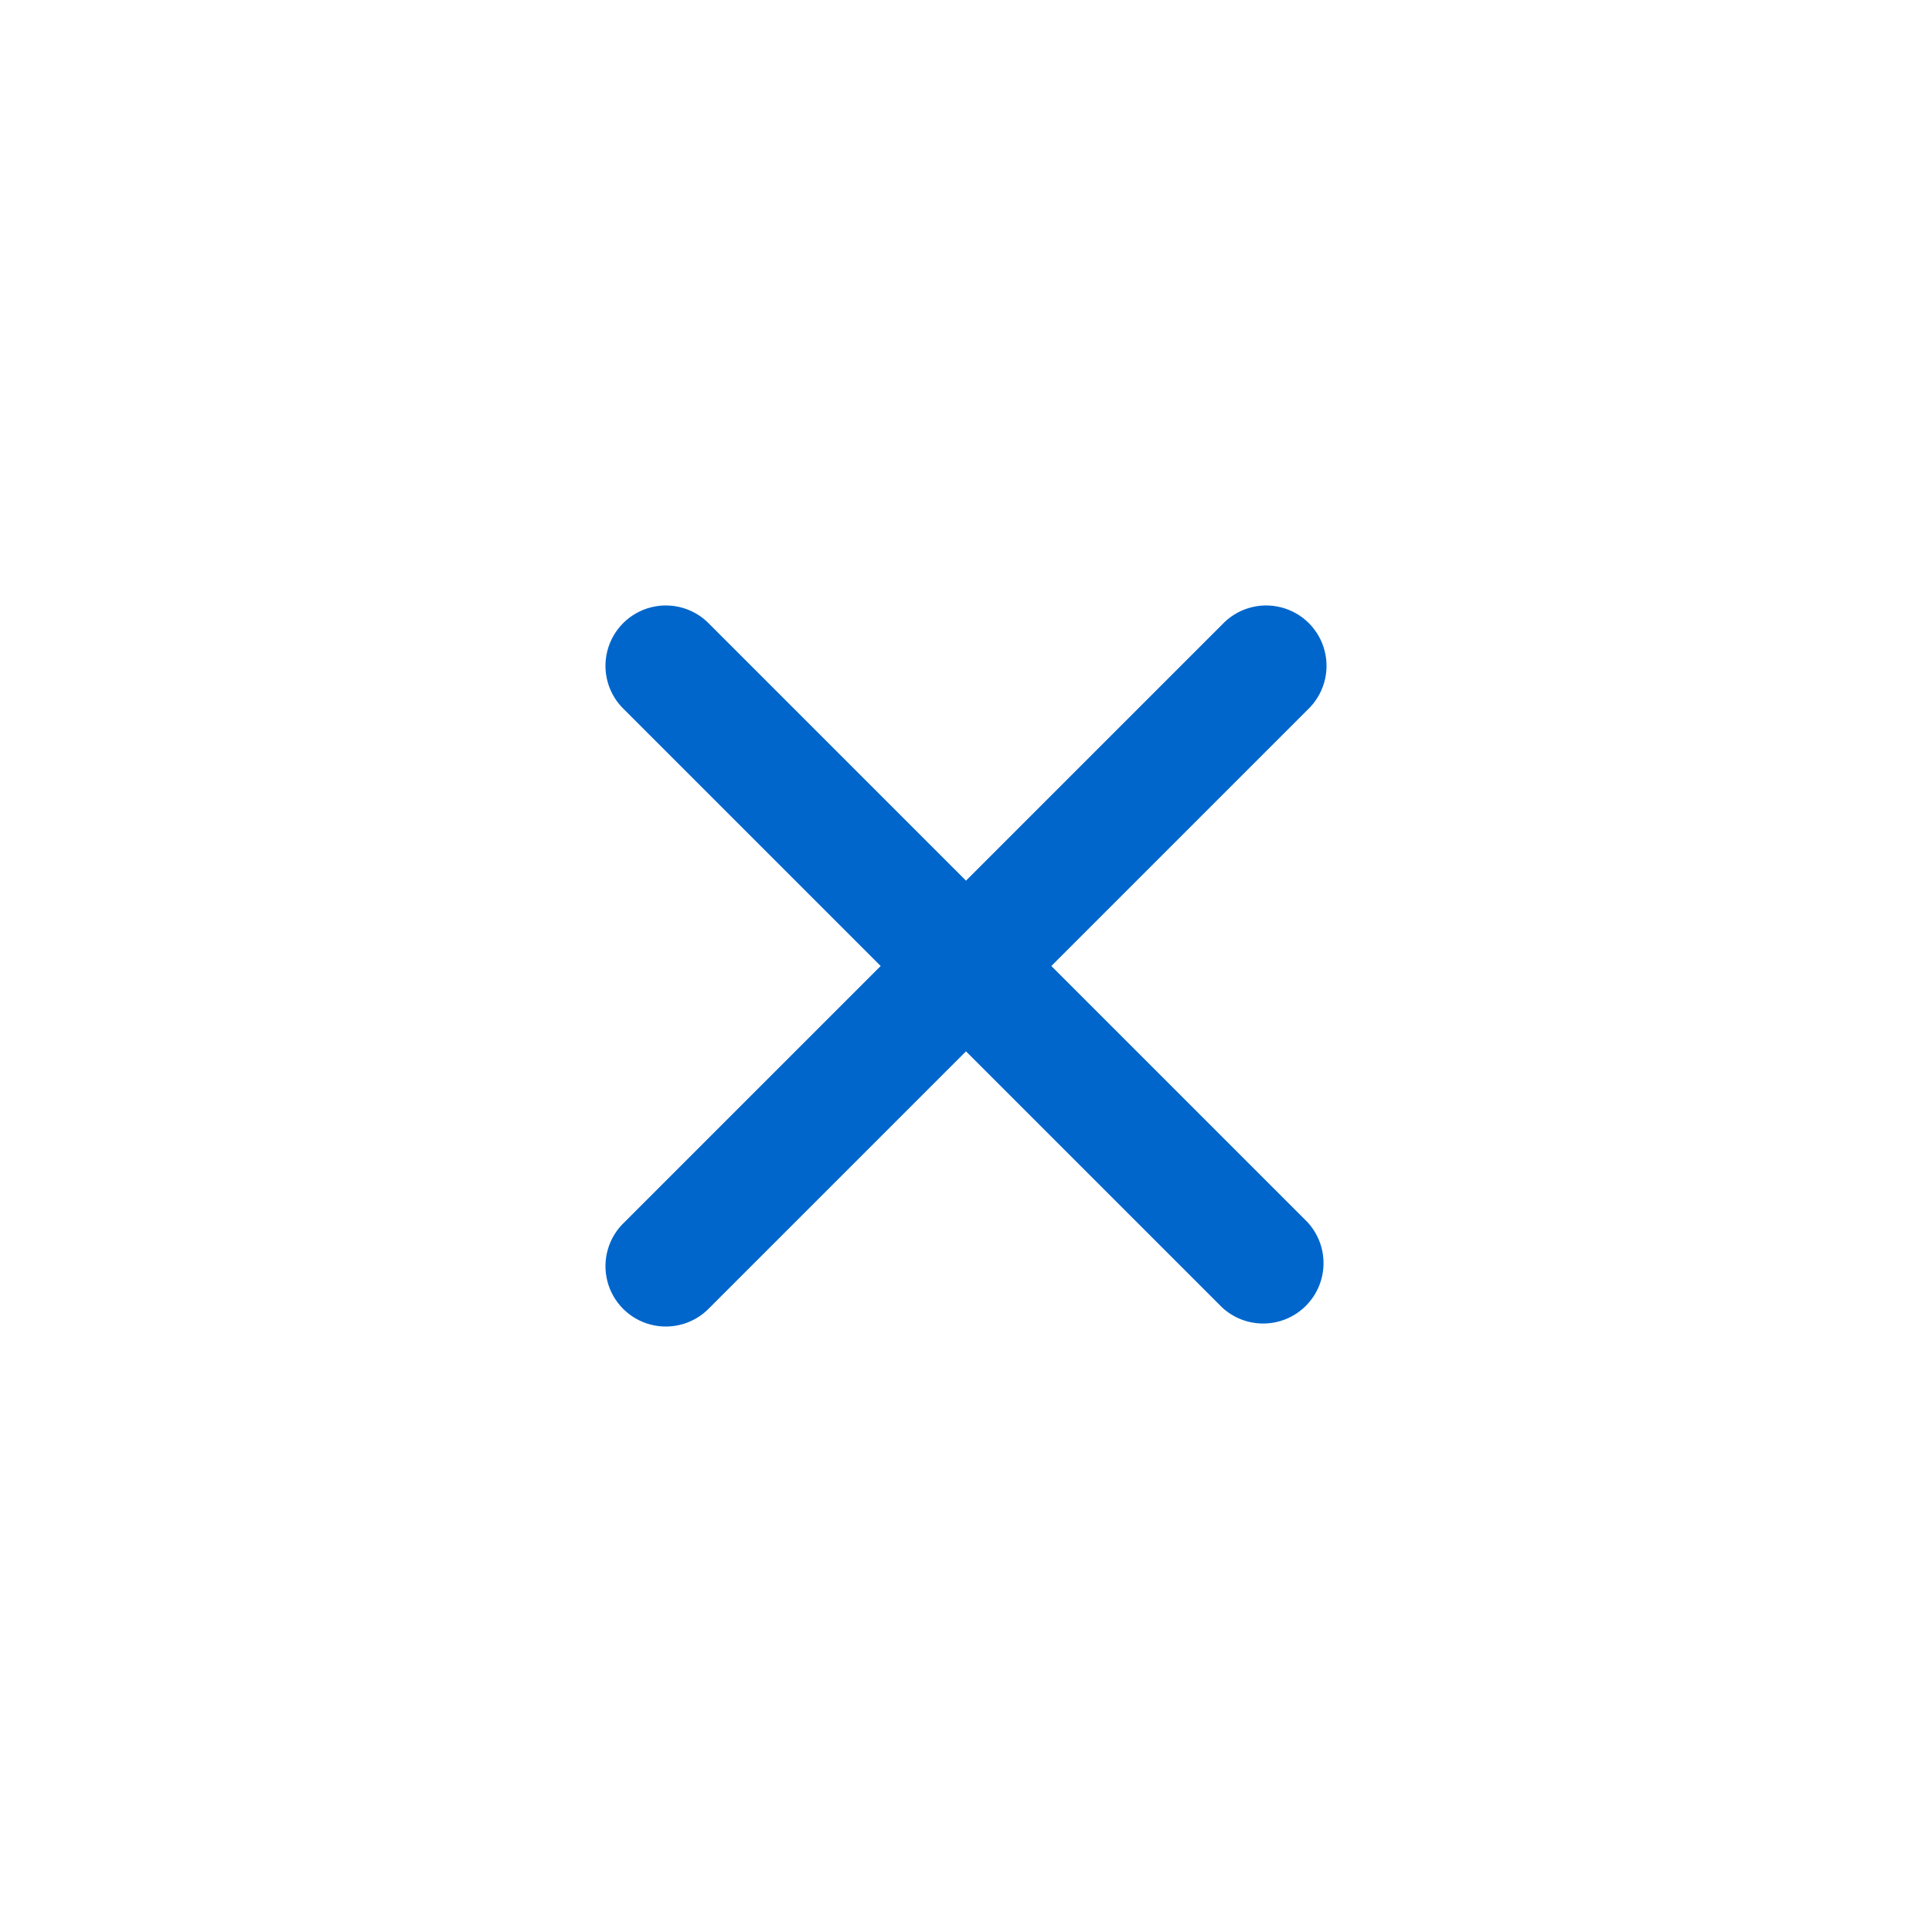
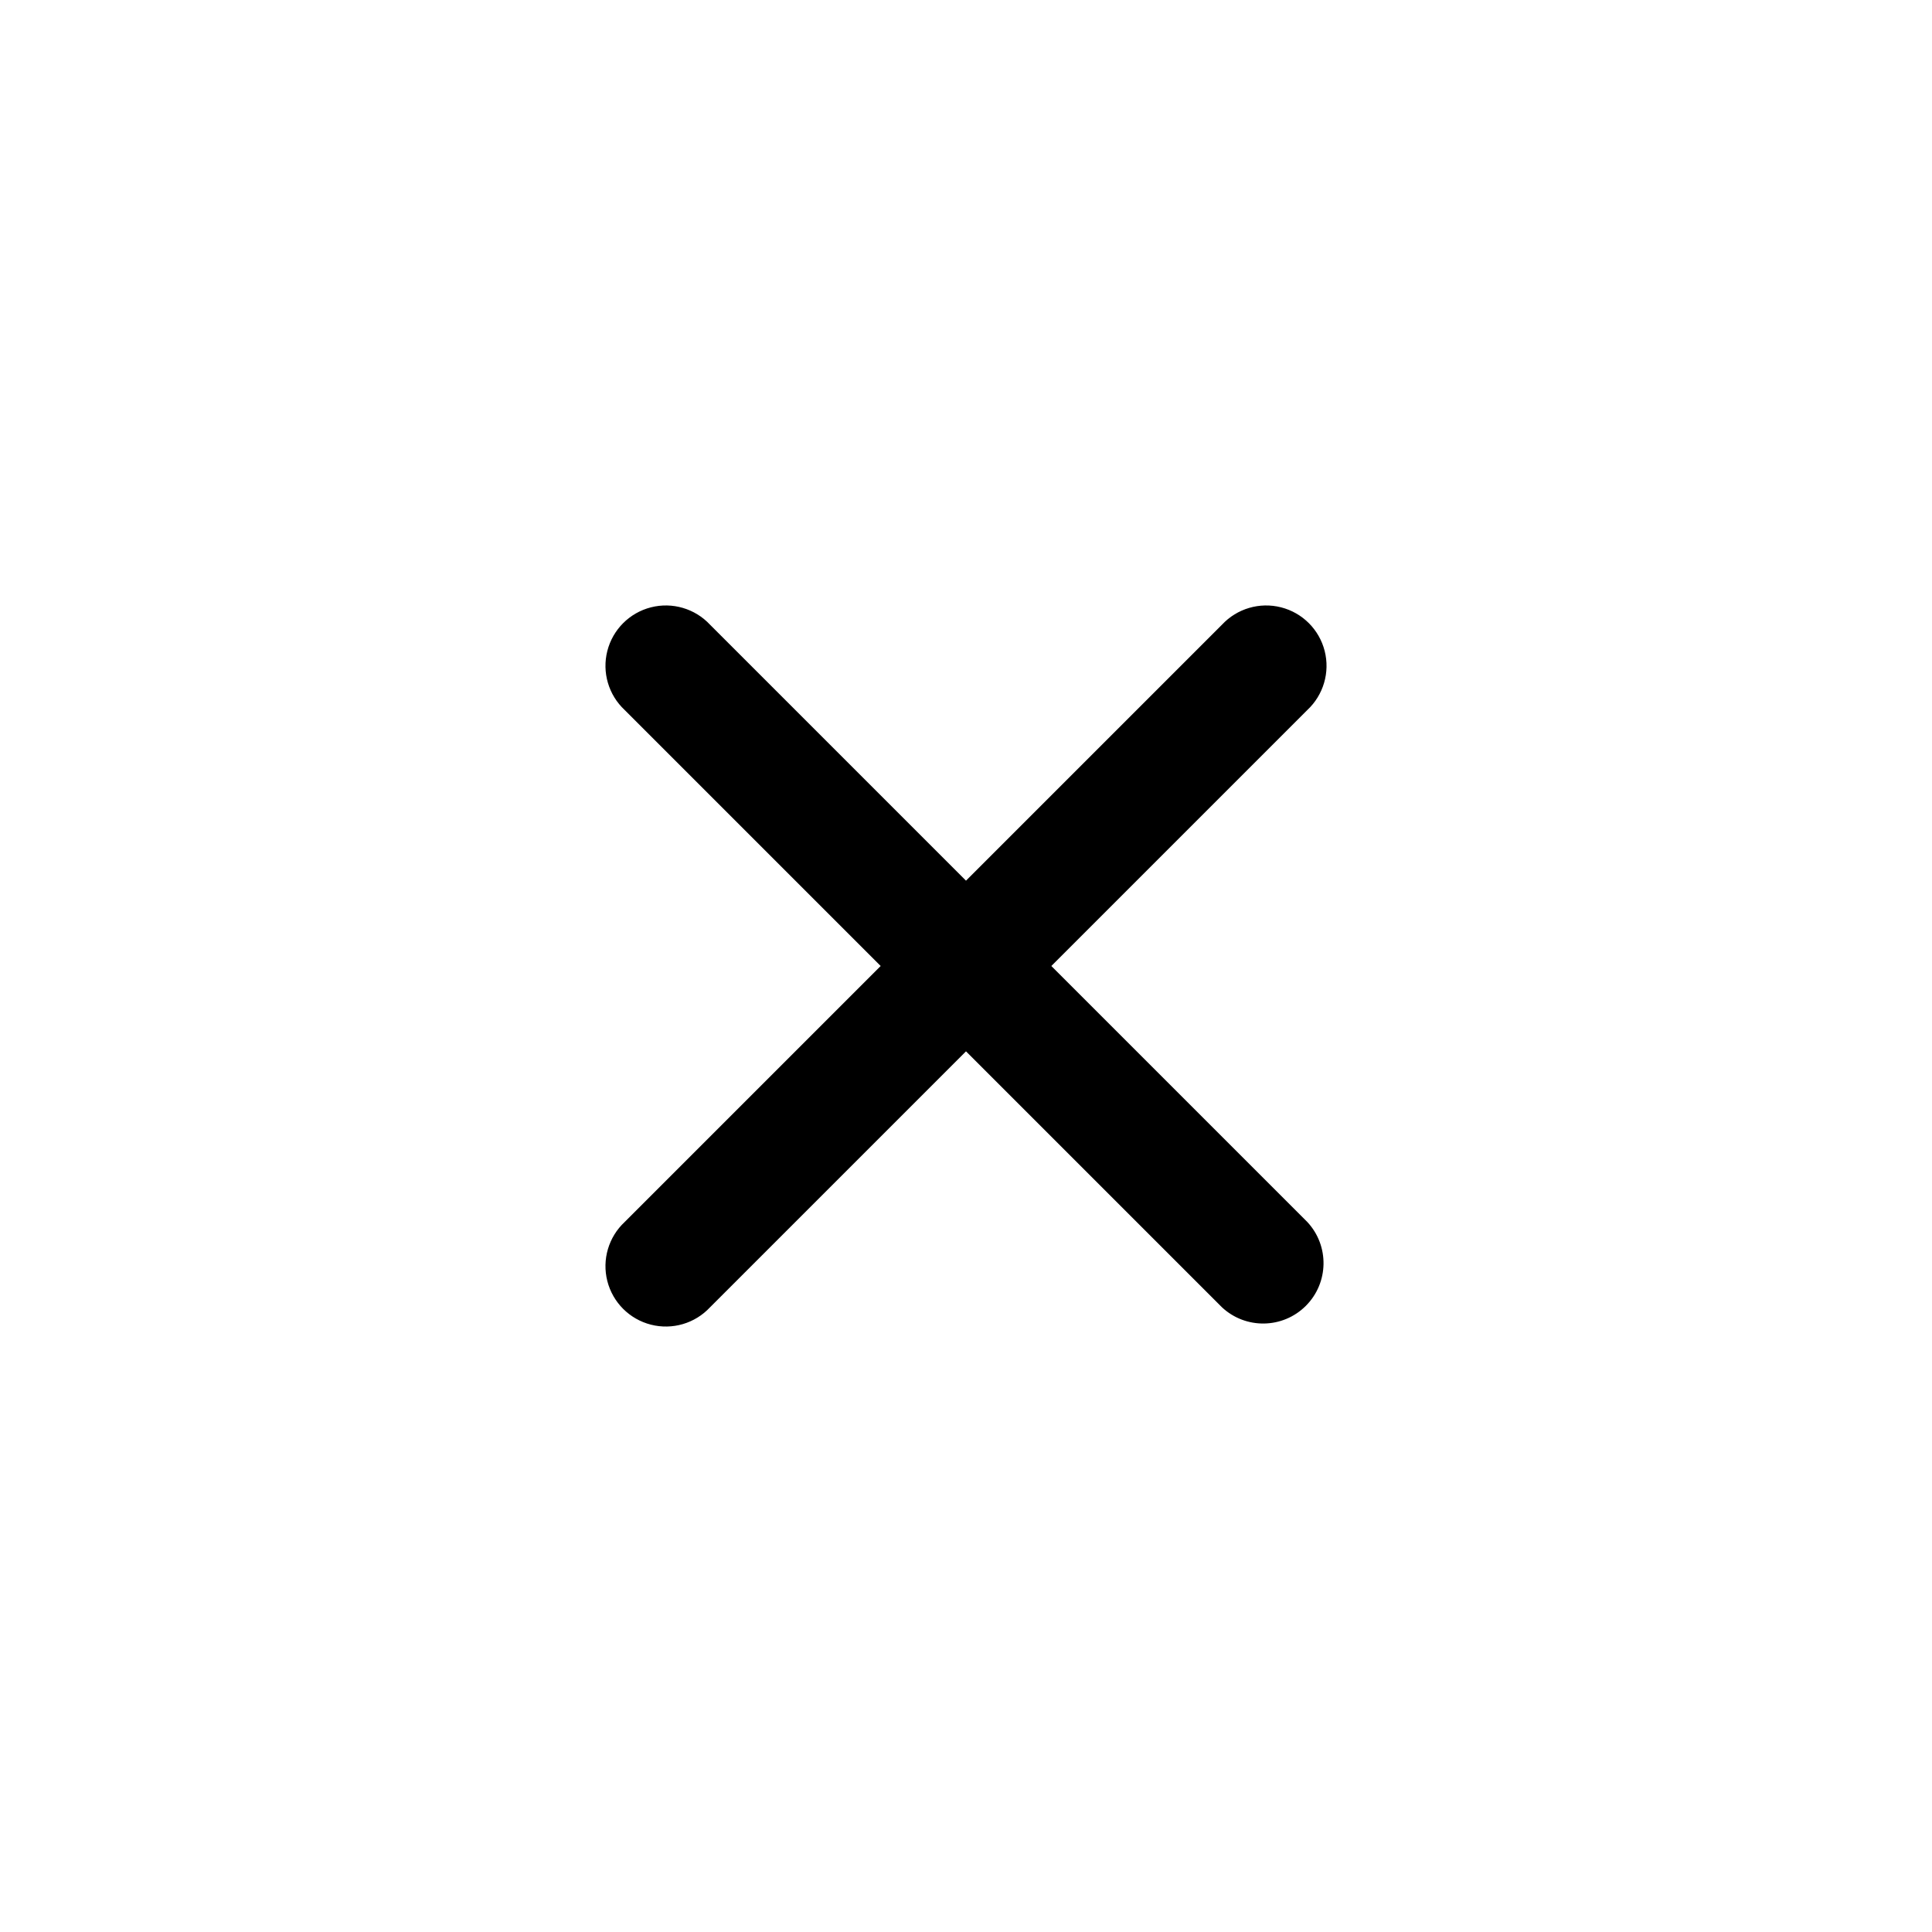
<svg xmlns="http://www.w3.org/2000/svg" viewBox="0 0 24 24">
-   <defs>
-     <style>.cls-1{fill:#06c;}</style>
-   </defs>
  <g id="Livello_18" data-name="Livello 18">
-     <path class="cls-1" d="M16.24,15.18,13.06,12l3.18-3.18a.75.75,0,1,0-1.06-1.06L12,10.94,8.82,7.76A.75.75,0,1,0,7.76,8.82L10.94,12,7.76,15.18a.75.75,0,1,0,1.06,1.06L12,13.06l3.18,3.18a.75.75,0,0,0,1.06-1.06Z" />
+     <path d="M16.24,15.18,13.06,12l3.18-3.18a.75.75,0,1,0-1.06-1.06L12,10.94,8.82,7.76A.75.75,0,1,0,7.76,8.82L10.94,12,7.76,15.18a.75.75,0,1,0,1.06,1.06L12,13.06l3.18,3.18a.75.75,0,0,0,1.06-1.06Z" />
  </g>
</svg>
